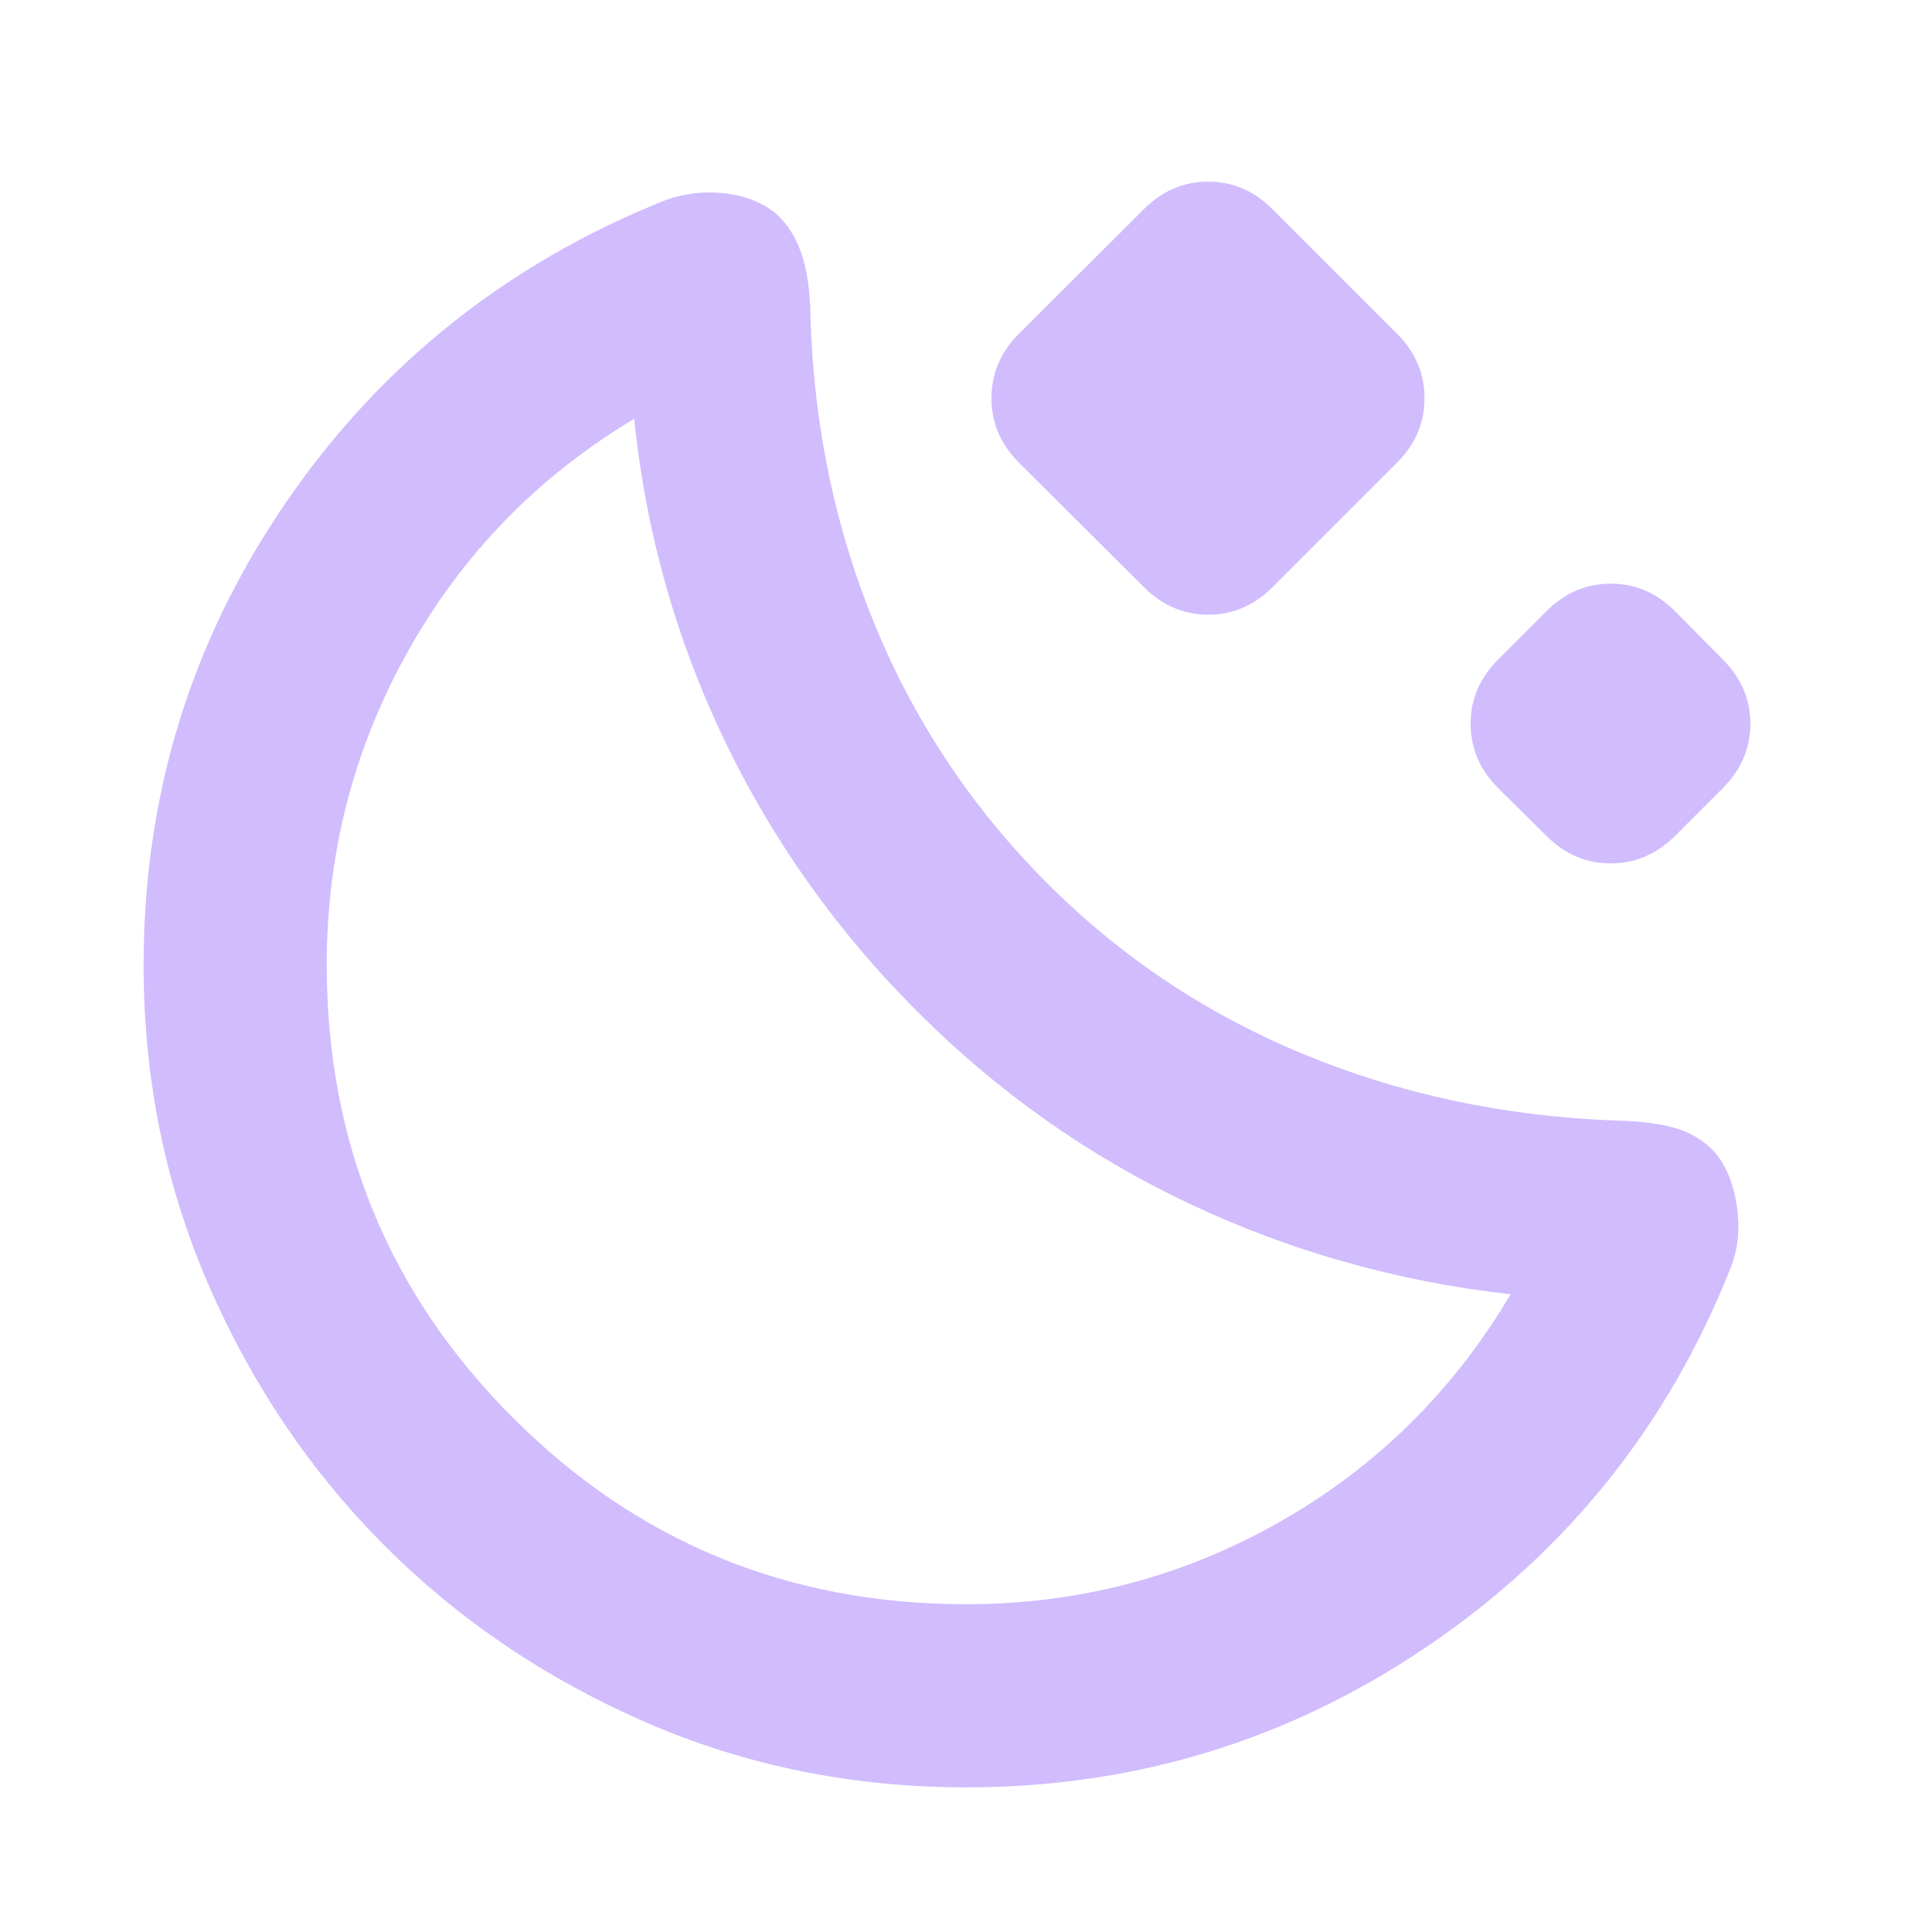
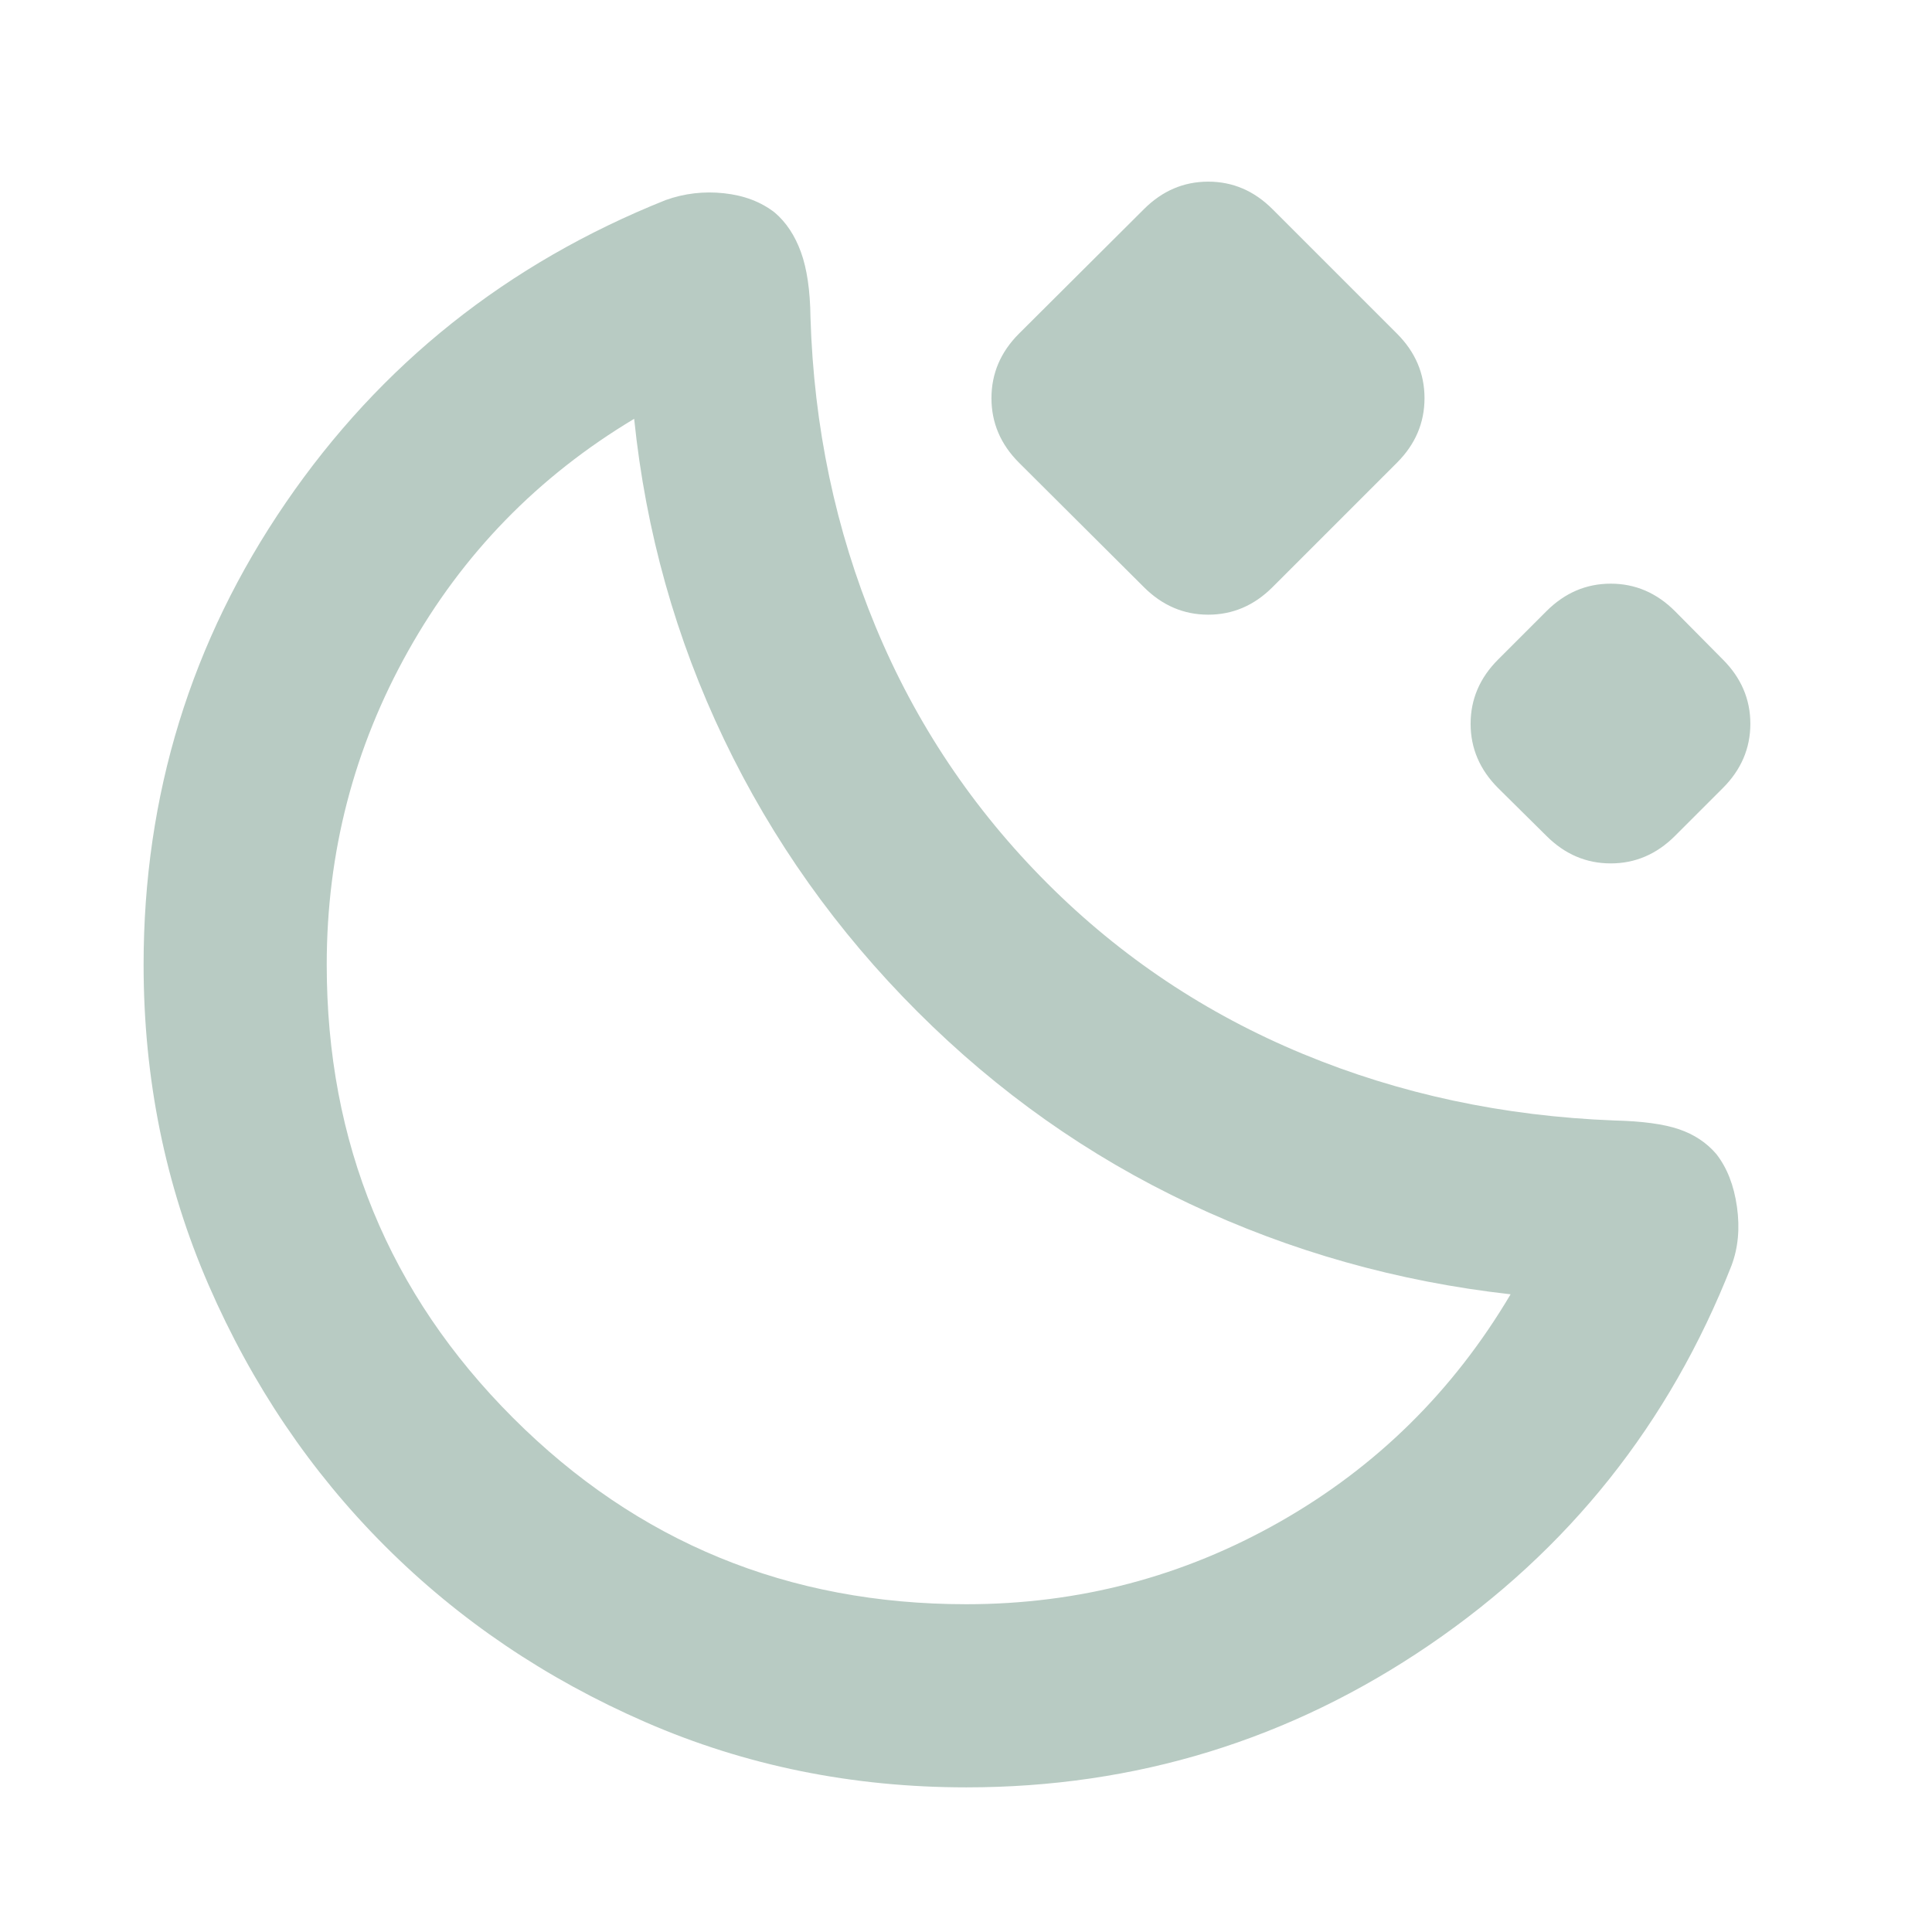
- <svg xmlns="http://www.w3.org/2000/svg" height="500px" viewBox="0 -960 960 960" width="500px" fill="#d1bcfd">
+ <svg xmlns="http://www.w3.org/2000/svg" height="500px" viewBox="0 -960 960 960" width="500px" fill="#b8cbc3">
  <path d="M480.13-71.87q-84.96 0-159.29-32.36-74.34-32.36-129.56-87.57-55.21-55.22-87.57-129.56-32.36-74.34-32.36-159.29 0-126.39 70.65-229.55 70.65-103.15 188.76-150.39 14-5 29-3.38t25.24 9.62q8.48 7.24 12.98 19.62t4.74 32.38q2.48 81.63 32.36 153.73T520.48-521q54.8 54.8 126.92 84.68 72.12 29.89 154.71 33.08 20.76.48 32.12 4.34 11.36 3.86 18.6 12.33 8 10.24 10.26 26.24 2.26 16-2.74 29.24-46.24 117.63-150.03 188.43-103.8 70.79-230.19 70.79Zm0-91q83.7 0 155.71-40.89t114.77-113.11q-84.09-9.43-159.41-44.93-75.33-35.5-135.37-95.55-60.05-60.04-96.05-135.25-36-75.2-44.67-159.29-71.74 43-112.25 115.27-40.51 72.27-40.51 155.97 0 132.61 92.58 225.19 92.59 92.59 225.2 92.59Zm-24.3-294.48Zm112.58-210.89-62.08-61.85q-13.68-13.67-13.68-32.06t13.68-32.07l62.08-61.85q13.68-13.67 31.95-13.67t31.94 13.67l61.85 61.85q13.68 13.68 13.68 32.07t-13.68 32.06l-61.85 61.85q-13.67 13.67-31.94 13.67-18.27 0-31.95-13.67Zm200 123.59-24-23.76q-13.67-13.68-13.67-31.95t13.67-31.94l24-24q13.68-13.68 31.95-13.68t31.94 13.68l23.77 24q13.67 13.67 13.67 31.94 0 18.27-13.67 31.95l-23.77 23.76q-13.67 13.67-31.94 13.67-18.27 0-31.95-13.67Z" />
</svg>
